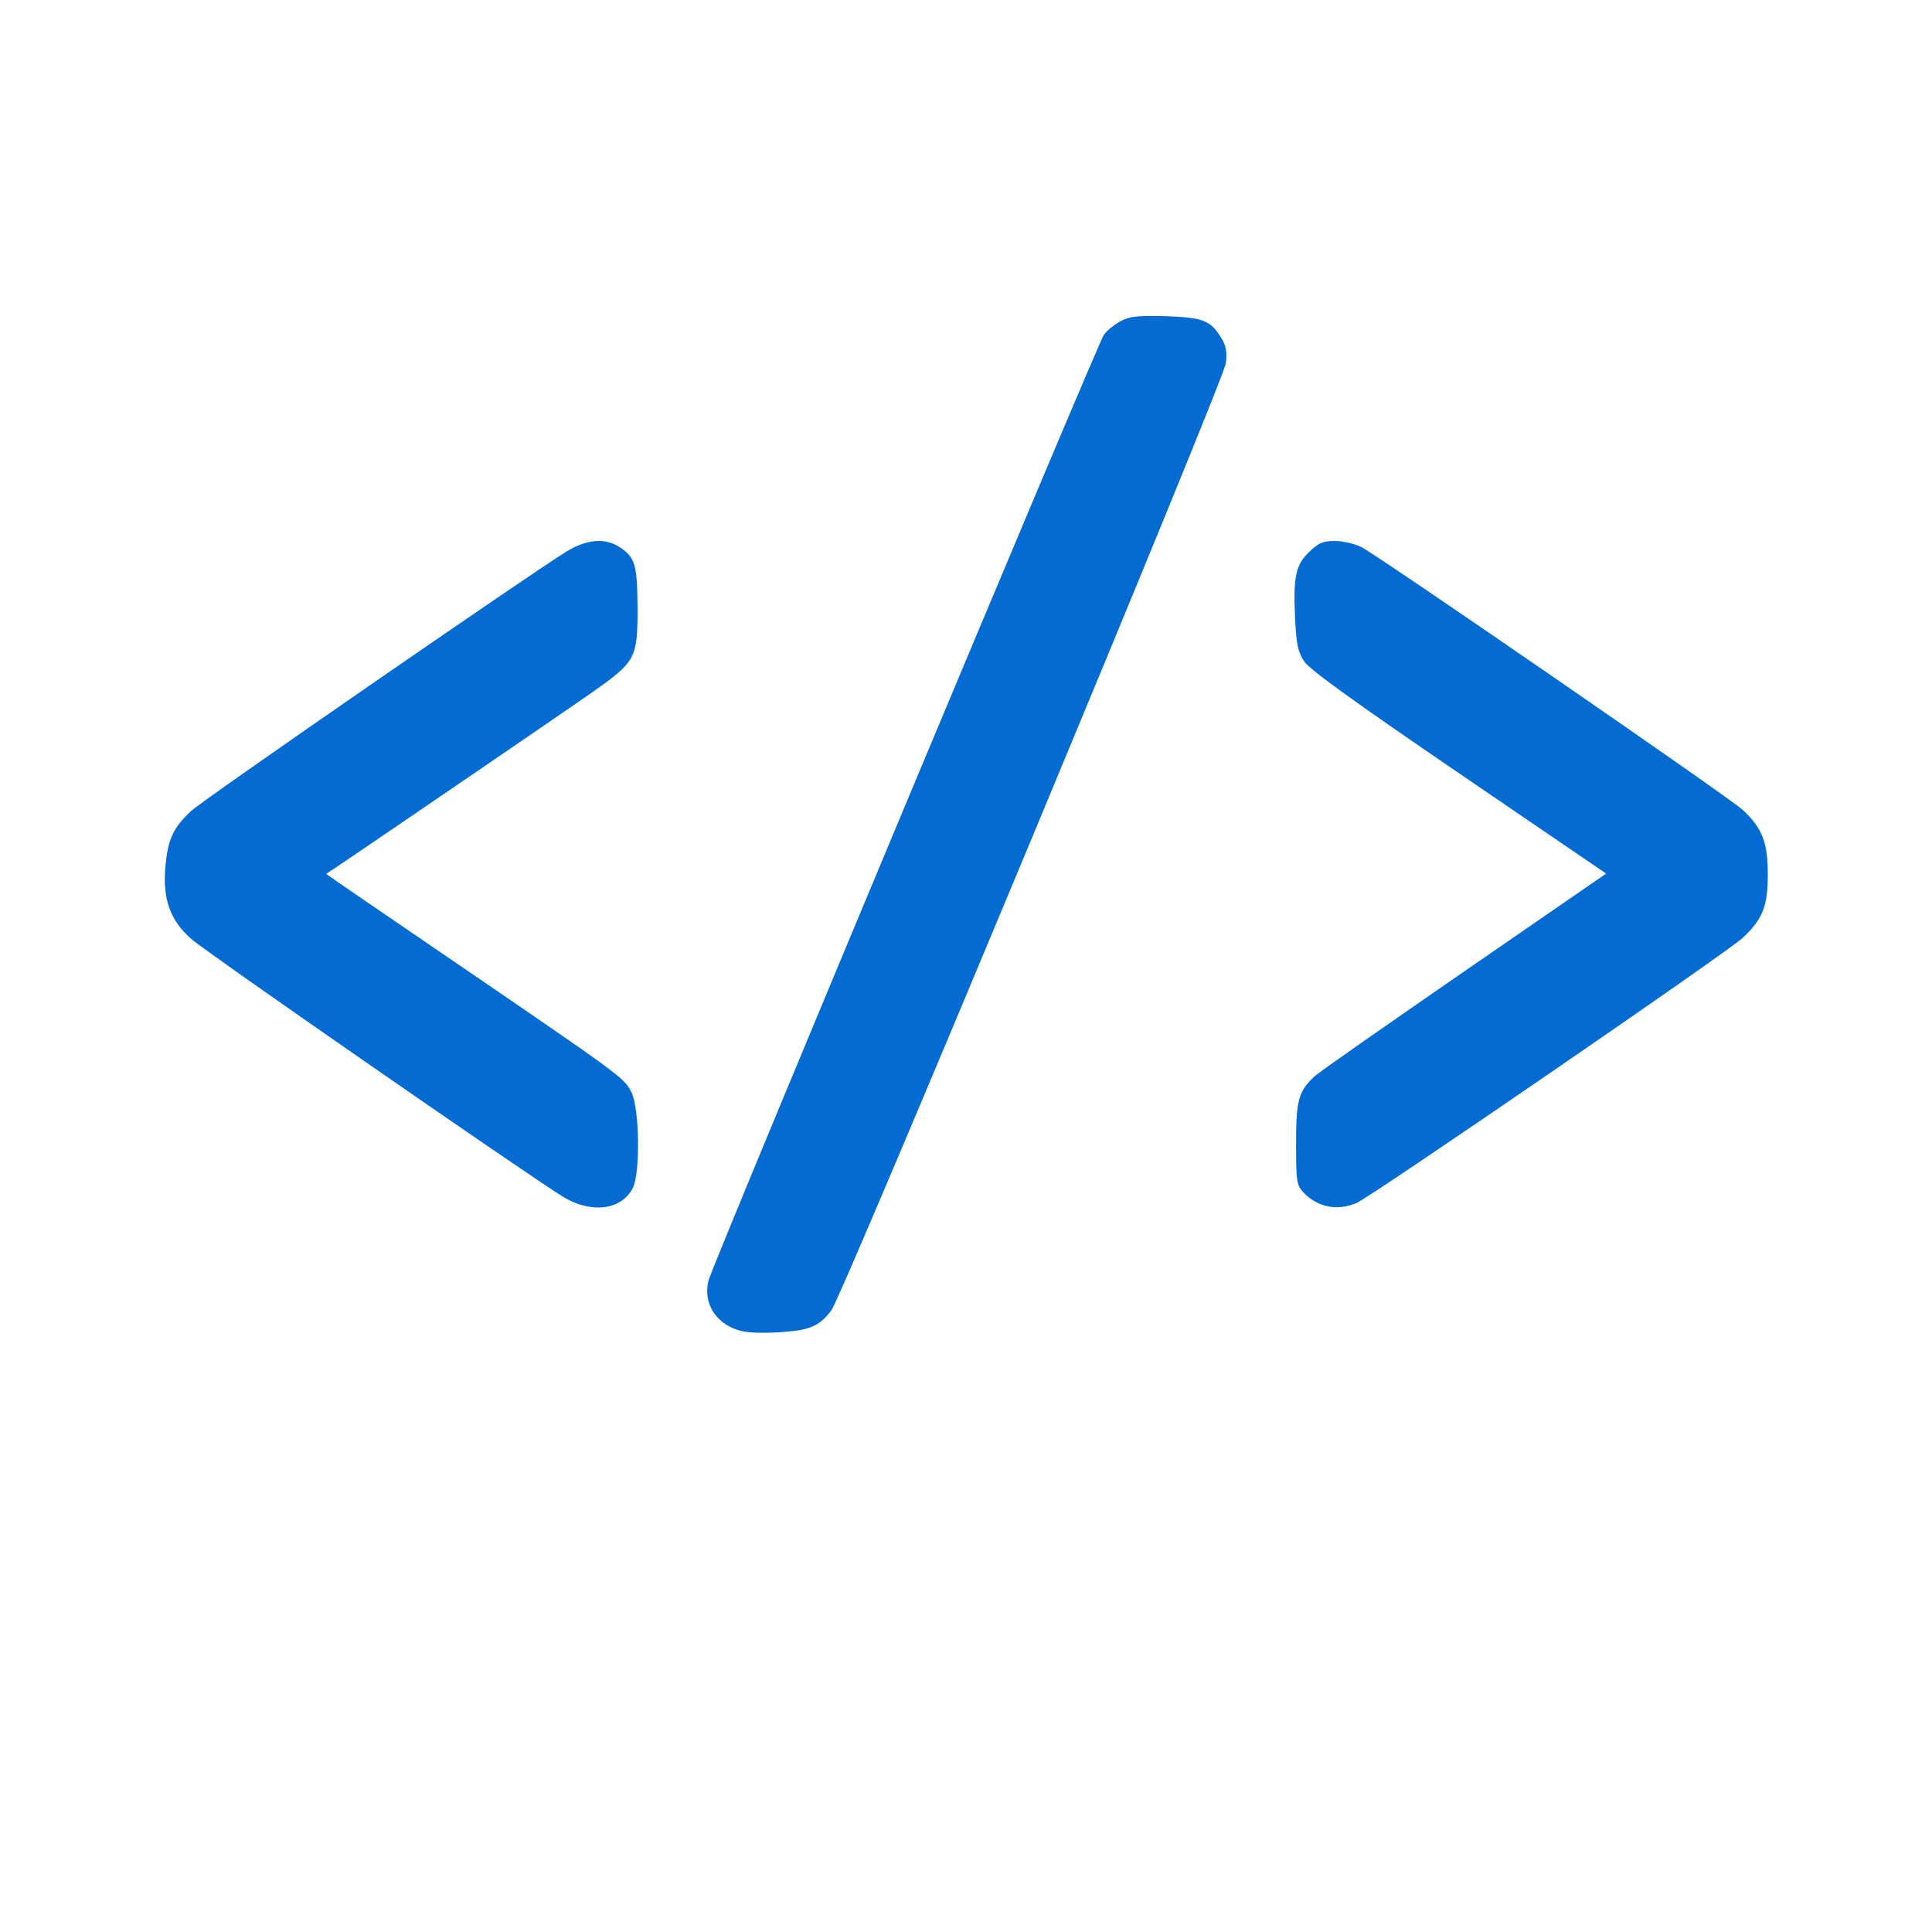
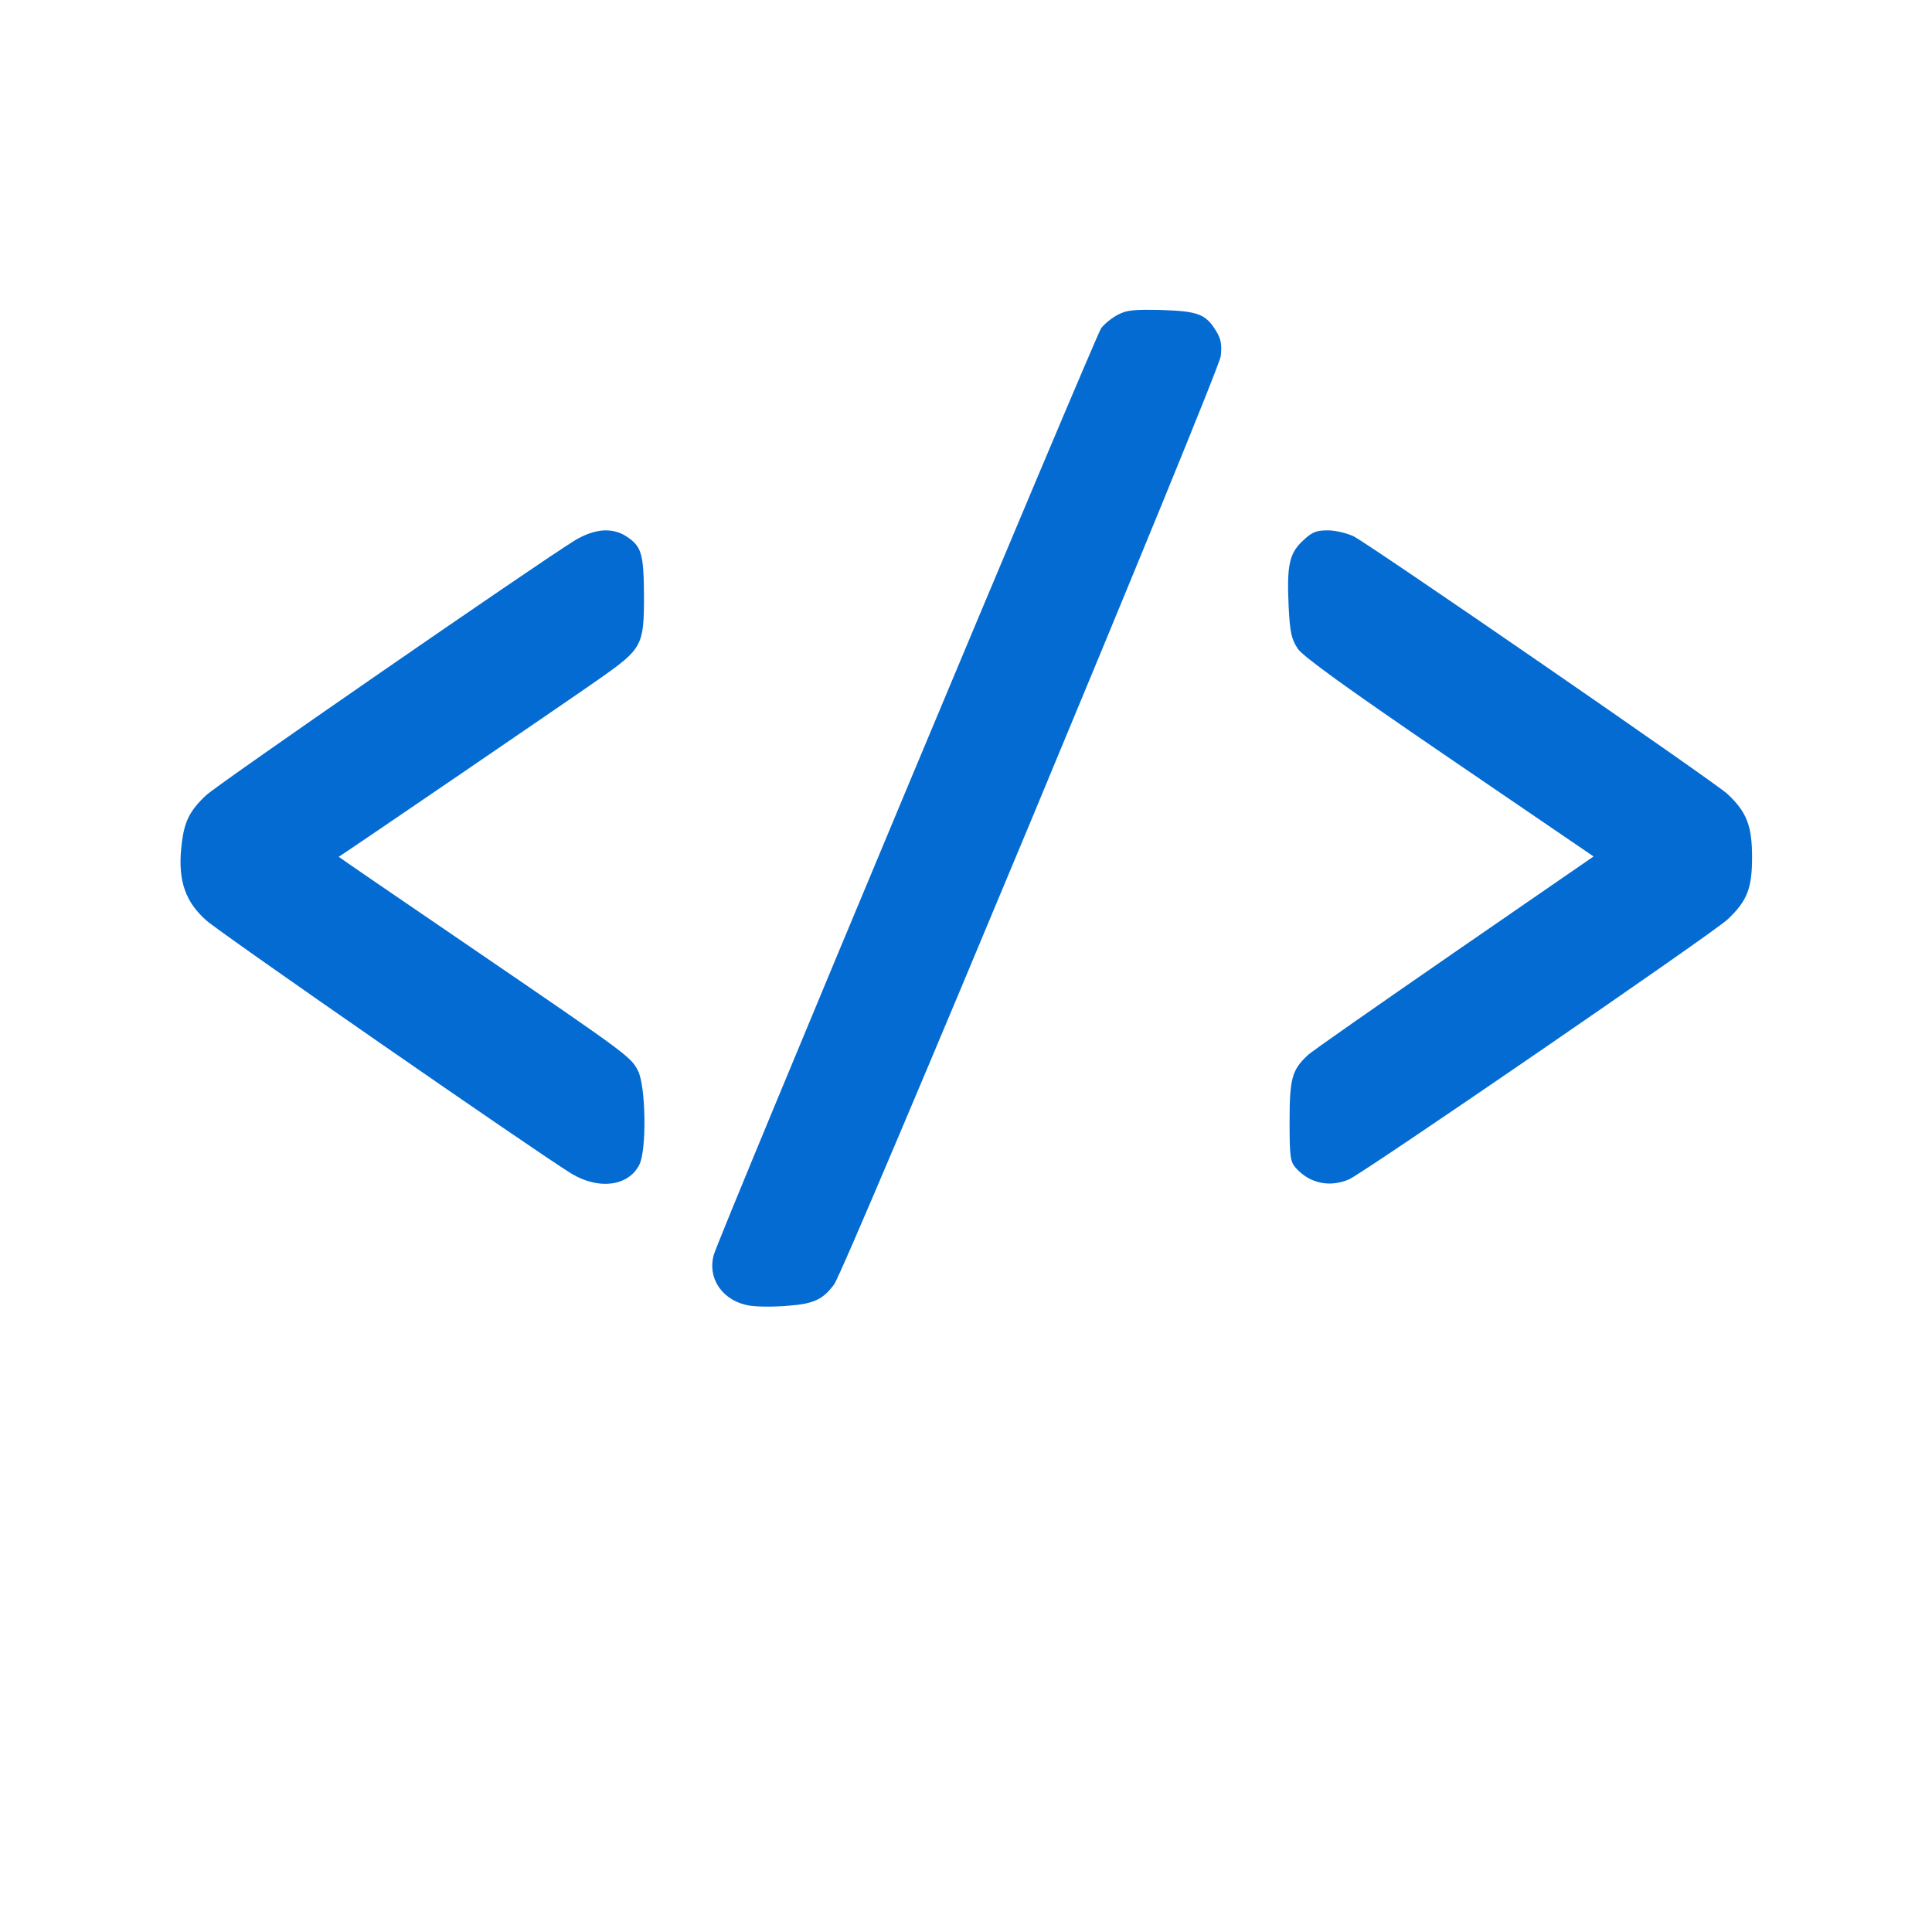
- <svg xmlns="http://www.w3.org/2000/svg" version="1.2" width="512" height="512" viewBox="0 0 512 600" preserveAspectRatio="xMidYMid meet" baseProfile="tiny-ps">
+ <svg xmlns="http://www.w3.org/2000/svg" version="1.2" width="512" height="512" viewBox="0 0 512 612" preserveAspectRatio="xMidYMid meet" baseProfile="tiny-ps">
  <g transform="translate(0,512) scale(0.1,-0.1)" fill="#046bd2" stroke="none">
    <path d="M3041 4123 c-19 -10 -43 -29 -53 -43 -19 -27 -1211 -2877 -1227 -2935 -21 -77 30 -148 115 -161 26 -4 81 -4 123 0 79 6 108 20 143 67 35 46 1220 2891 1225 2941 4 36 1 54 -15 80 -33 53 -56 62 -172 66 -86 2 -111 0 -139 -15z" />
    <path d="M1319 3407 c-115 -71 -1126 -769 -1166 -806 -55 -52 -71 -86 -79 -169 -10 -103 14 -170 80 -228 50 -44 1049 -736 1155 -801 87 -53 181 -41 216 27 24 46 21 249 -4 298 -23 45 -30 50 -538 397 -226 154 -410 280 -410 281 16 9 760 517 829 566 132 93 138 104 138 259 -1 135 -7 158 -56 190 -45 29 -101 25 -165 -14z" />
    <path d="M3627 3407 c-43 -40 -51 -77 -45 -208 4 -82 9 -104 29 -134 17 -25 157 -126 481 -347 l456 -311 -441 -304 c-243 -168 -453 -314 -465 -326 -49 -46 -57 -73 -57 -208 0 -113 2 -129 20 -149 44 -49 107 -62 168 -36 46 20 1155 781 1200 824 62 59 77 98 77 197 0 99 -17 143 -78 200 -41 38 -1125 785 -1184 816 -21 10 -57 19 -82 19 -37 0 -51 -6 -79 -33z" />
  </g>
</svg>
